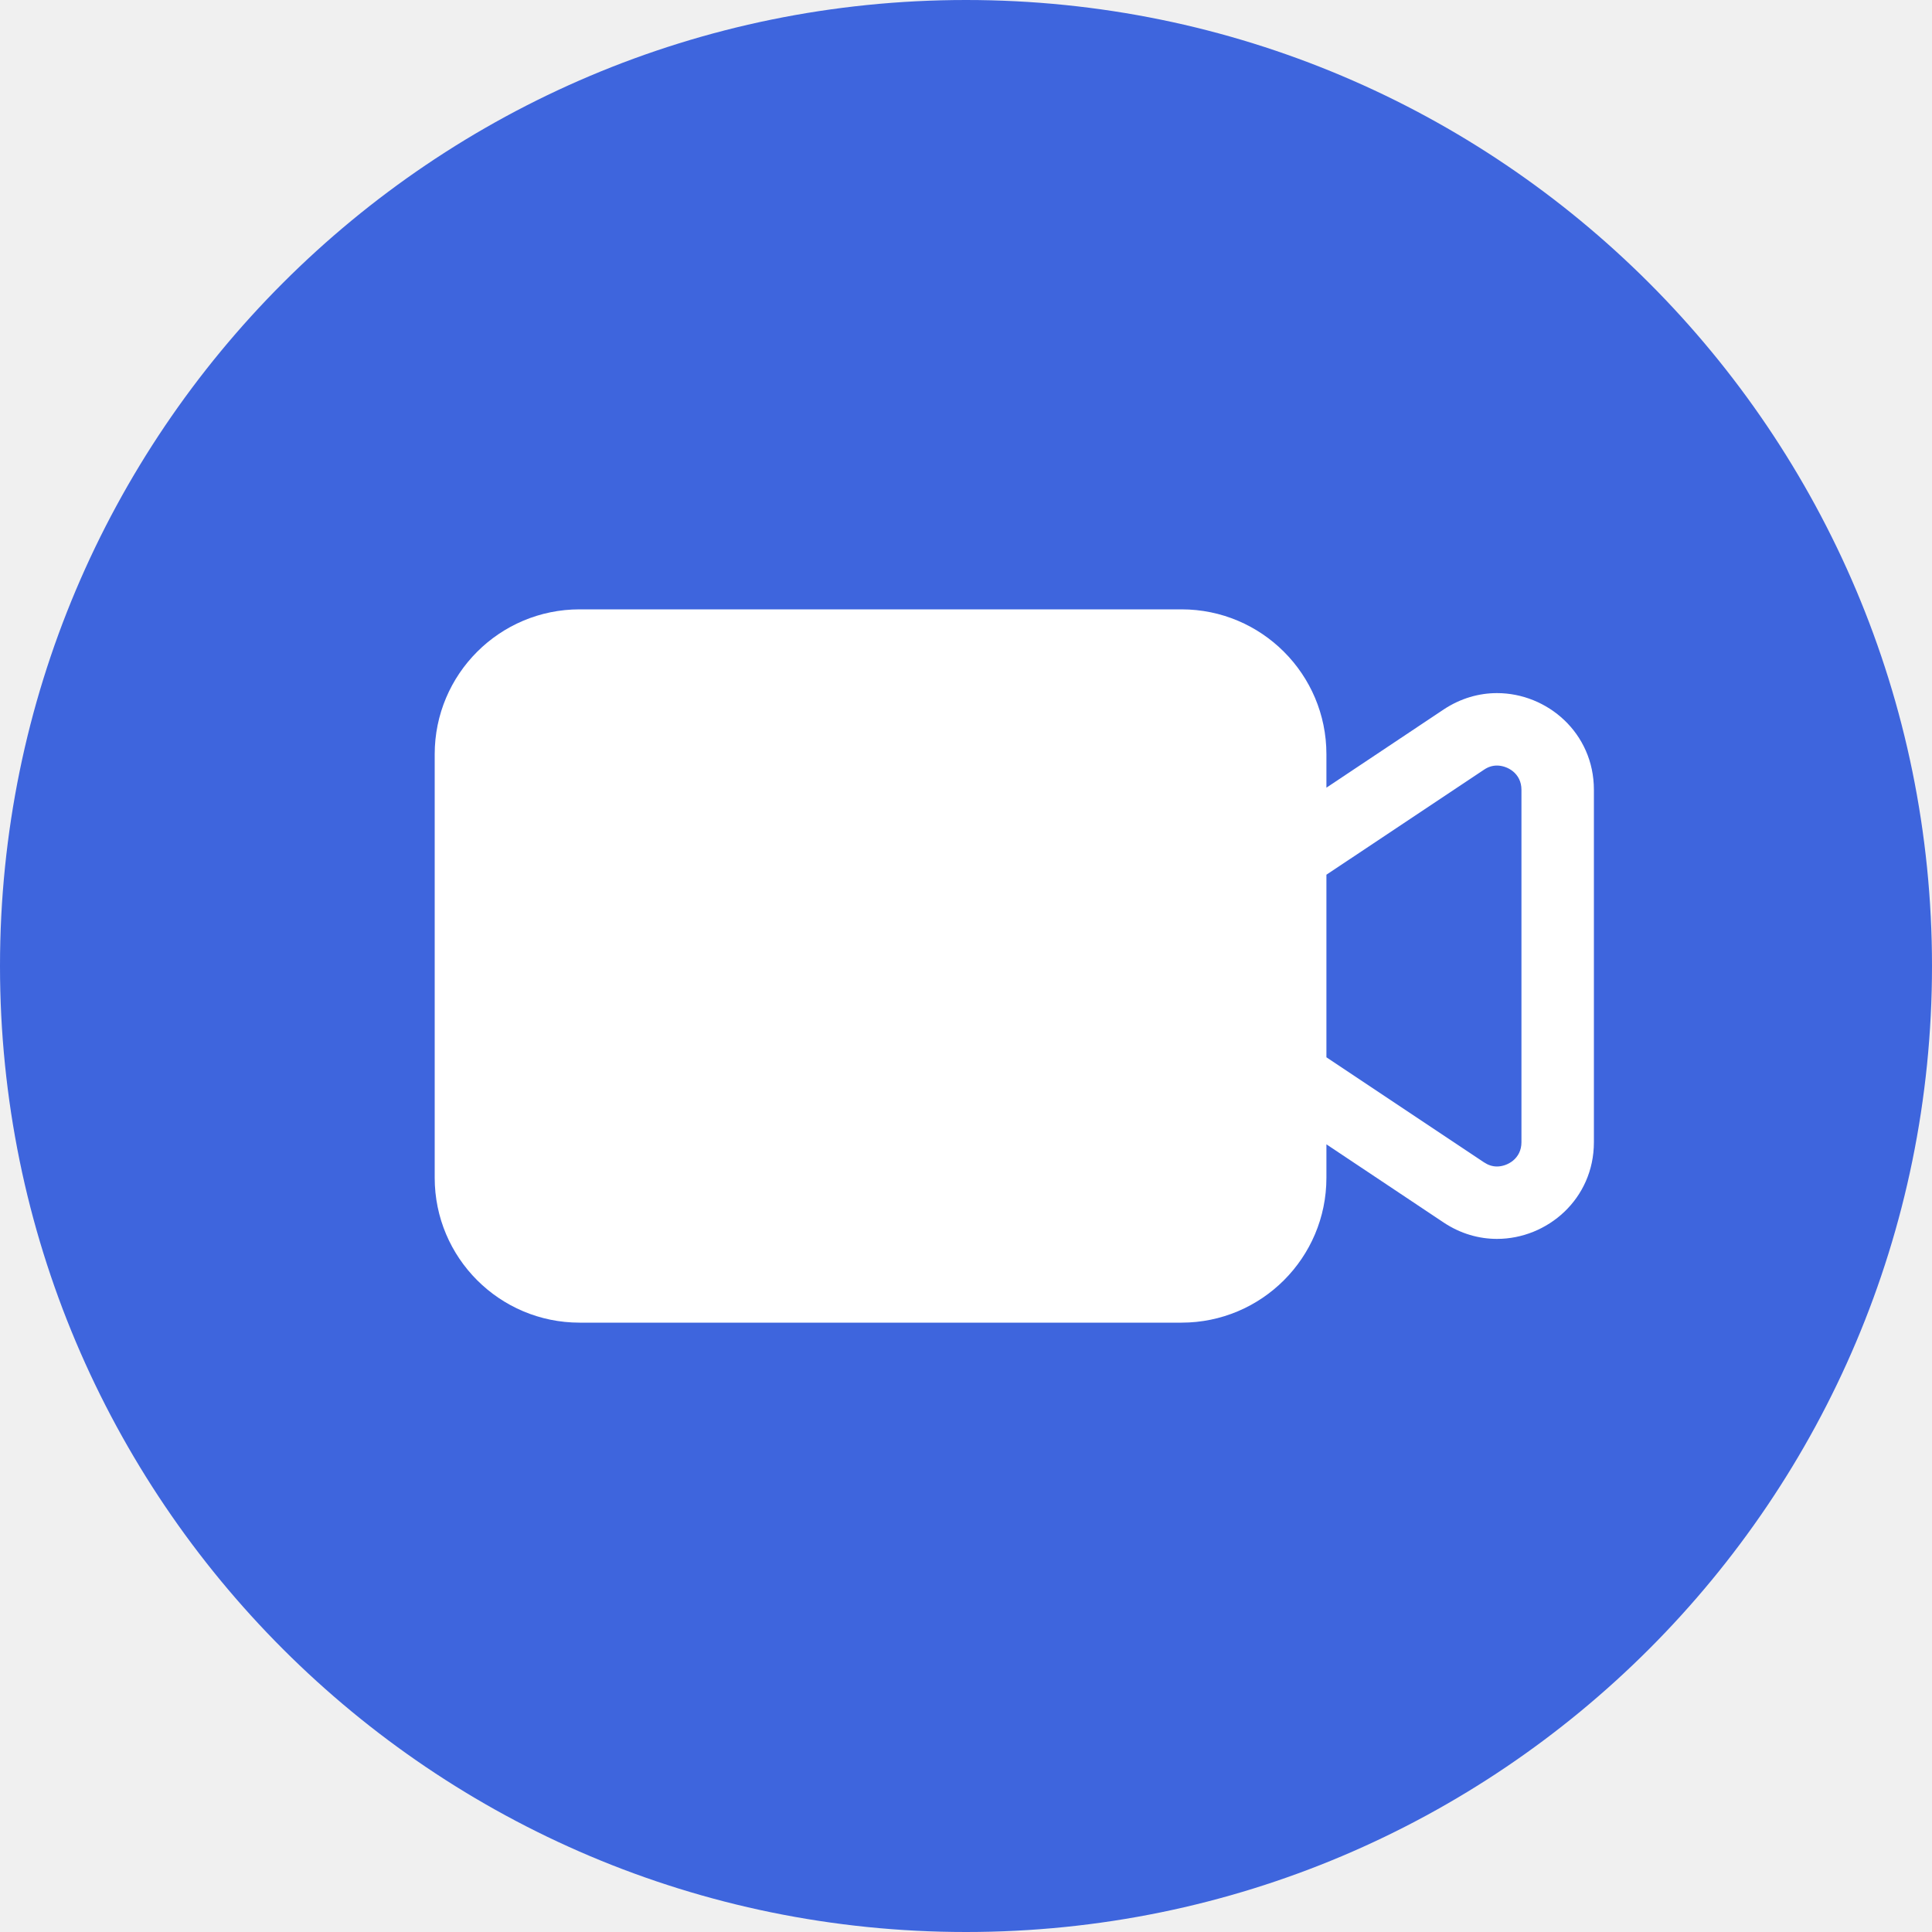
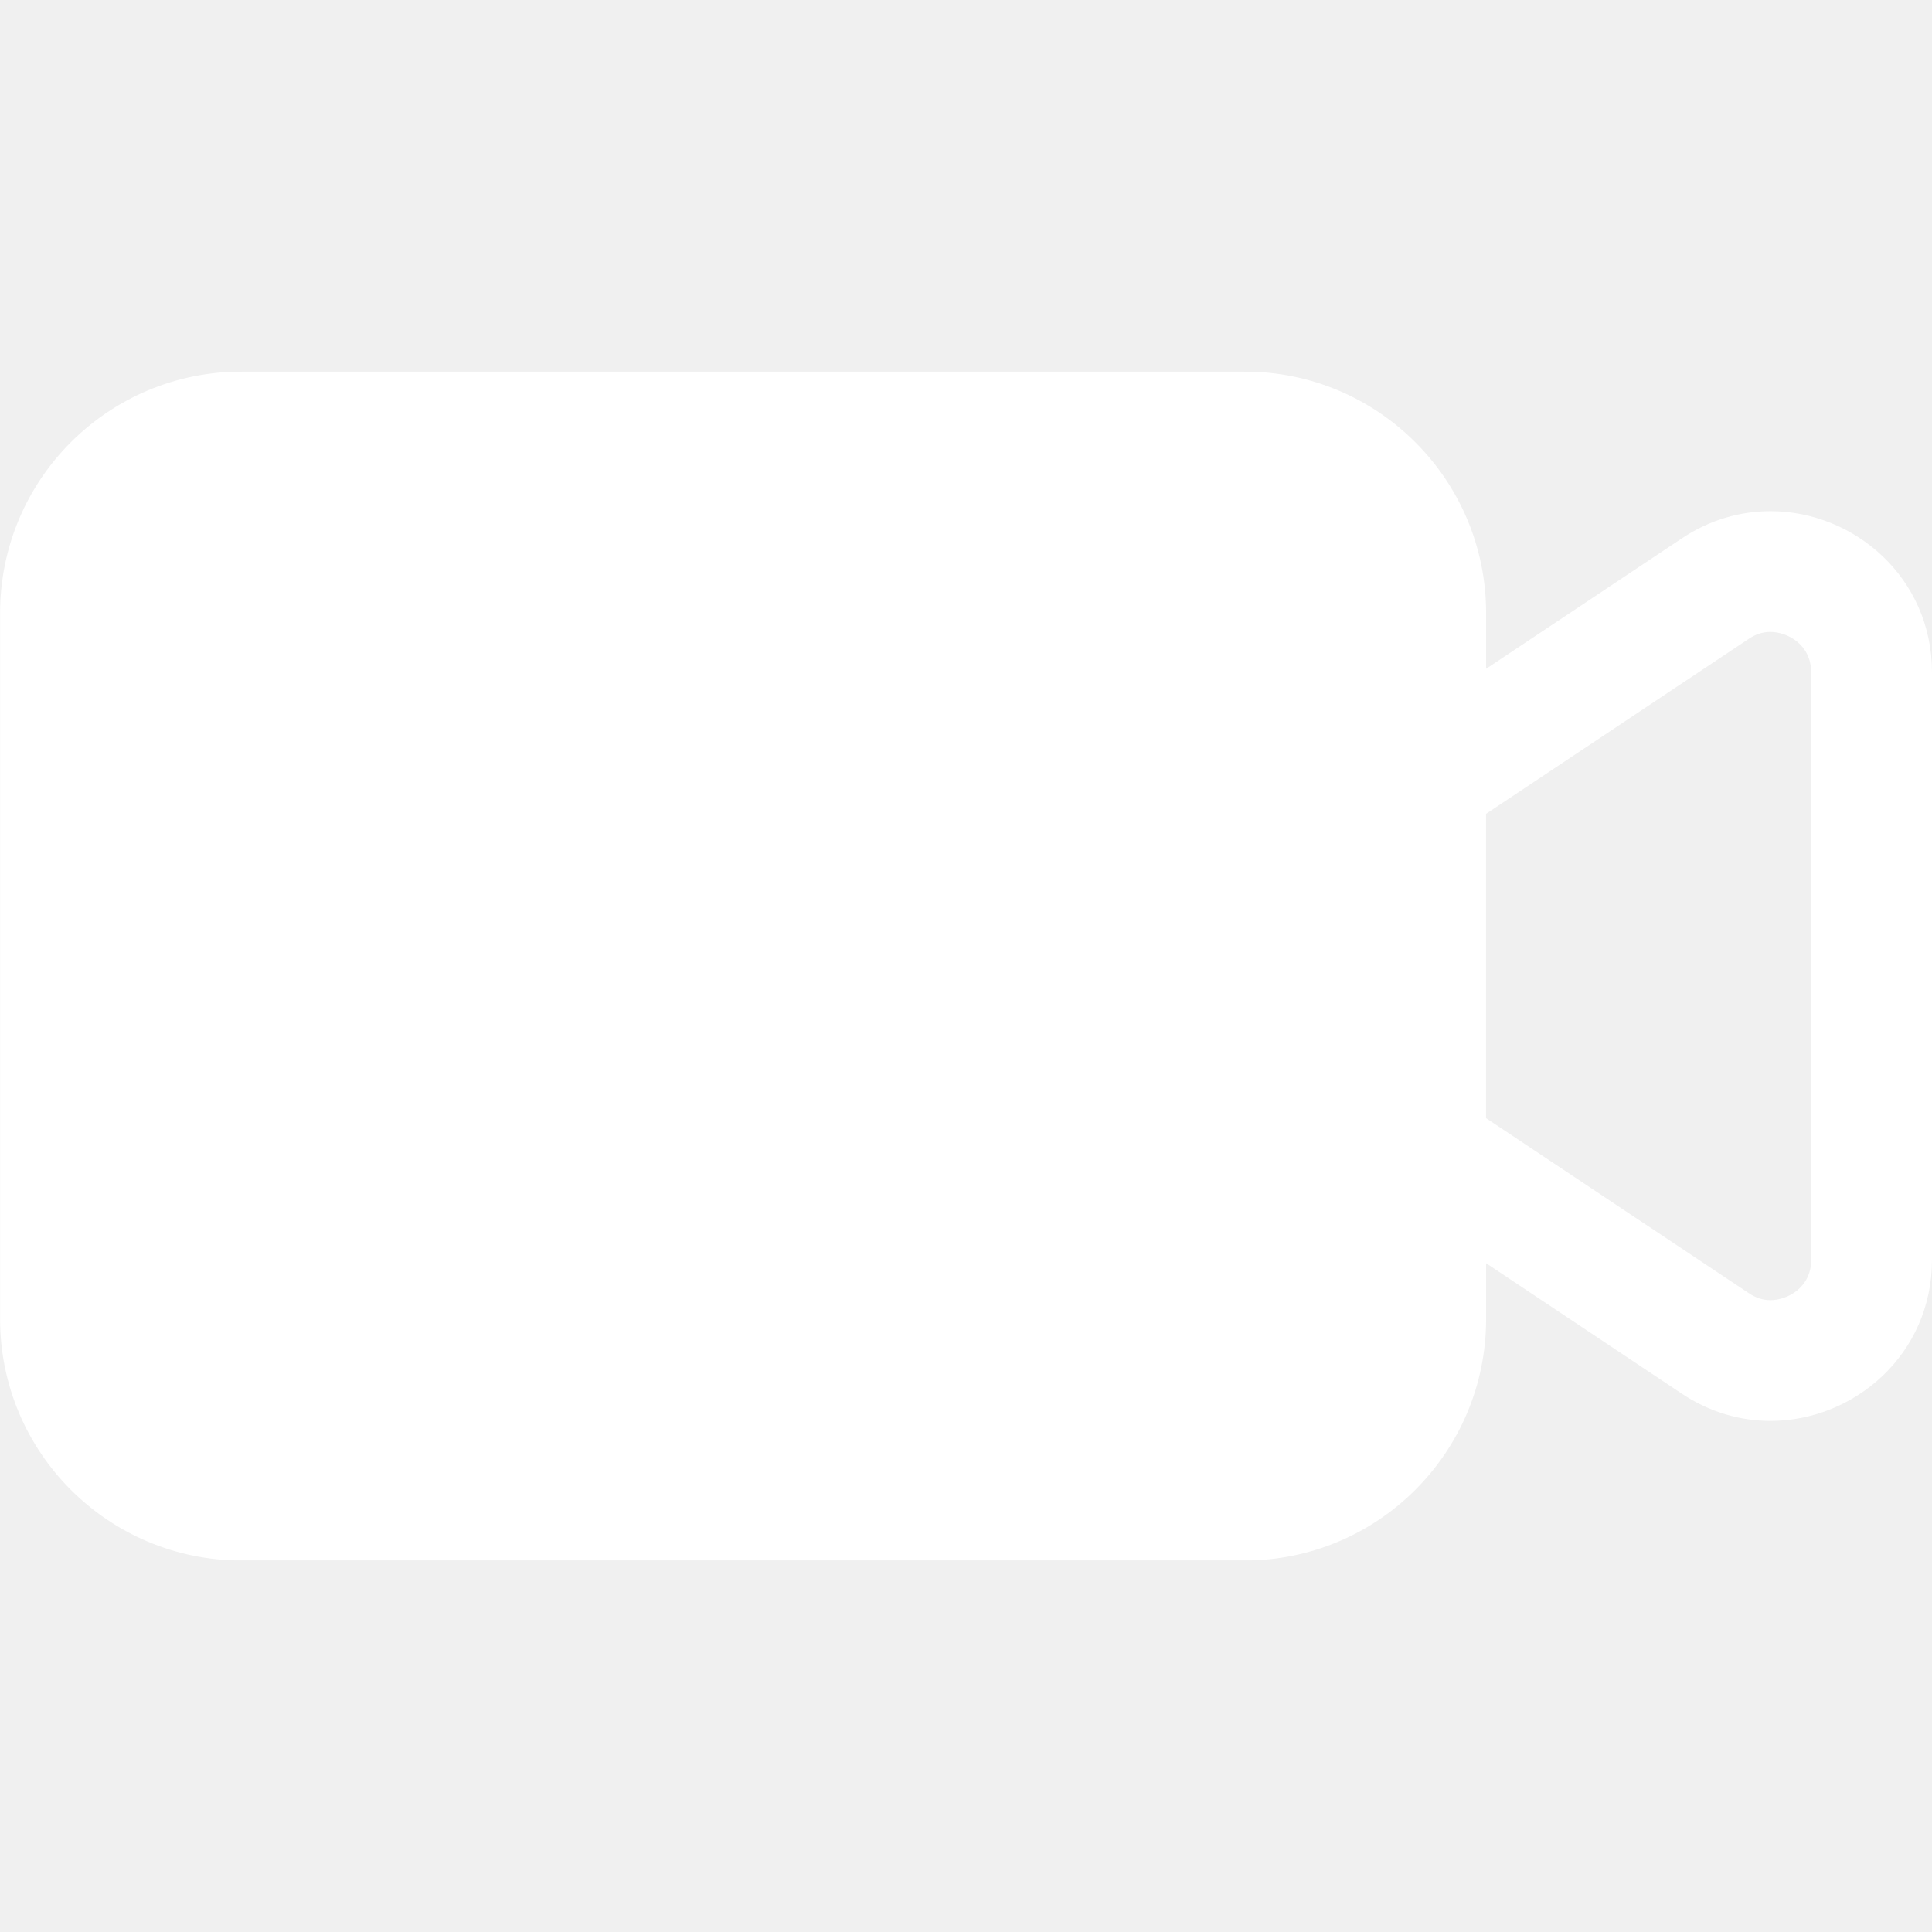
- <svg xmlns="http://www.w3.org/2000/svg" width="40" height="40" viewBox="0 0 40 40">
+ <svg xmlns="http://www.w3.org/2000/svg" xmlns:xlink="http://www.w3.org/1999/xlink" width="24" height="24" viewBox="0 0 24 24">
+   <defs>
+     <path id="9eqvfpn9sa" d="M0 0.616L24 0.616 24 15.385 0 15.385z" />
+   </defs>
  <g fill="none" fill-rule="evenodd">
    <g>
      <g>
-         <path fill="#3E65DD" d="M40 20c0 11.046-8.954 20-20 20S0 31.046 0 20 8.954 0 20 0s20 8.954 20 20" transform="translate(-767 -952) translate(767 952)" />
-         <path fill="#FFF" d="M31.5 23.648c0 .346-.296.503-.506.503-.095 0-.183-.029-.271-.087l-3.261-2.174v-3.78l3.261-2.173c.088-.06.176-.087.271-.087.21 0 .506.156.506.502v7.296zm-.506-9.298c-.372 0-.753.106-1.103.338l-2.429 1.62v-.692c0-1.657-1.344-3-3-3H12c-1.657 0-3 1.343-3 3v8.768c0 1.657 1.343 3 3 3h12.462c1.656 0 3-1.343 3-3v-.692l2.429 1.62c.349.232.731.338 1.103.338 1.04 0 2.006-.825 2.006-2.002v-7.296c0-1.177-.966-2.002-2.006-2.002z" transform="translate(-767 -952) translate(767 952)" />
+         <path fill="#3F5DD7" fill-opacity="0" d="M0 24L24 24 24 0 0 0z" transform="translate(-752 -861) translate(752 861)" />
+         <g transform="translate(-752 -861) translate(752 861) translate(0 4)">
+           <mask id="8zlkqnnvjb" fill="#fff">
+             <use xlink:href="#9eqvfpn9sa" />
+           </mask>
+           <path fill="#FFF" d="M22.5 11.648c0 .347-.296.503-.506.503-.095 0-.183-.028-.27-.087L18.46 9.89V6.11l3.262-2.173c.088-.06.176-.087.271-.087.21 0 .506.155.506.503v7.295zm-.506-9.298c-.372 0-.754.105-1.103.339l-2.43 1.619v-.692c0-1.657-1.343-3-3-3H3.001c-1.658 0-3 1.343-3 3v8.769c0 1.657 1.342 3 3 3h12.46c1.657 0 3-1.343 3-3v-.693l2.43 1.62c.35.233.731.339 1.103.339 1.04 0 2.006-.826 2.006-2.003V4.353c0-1.177-.966-2.003-2.006-2.003z" mask="url(#8zlkqnnvjb)" />
+         </g>
      </g>
    </g>
  </g>
</svg>
